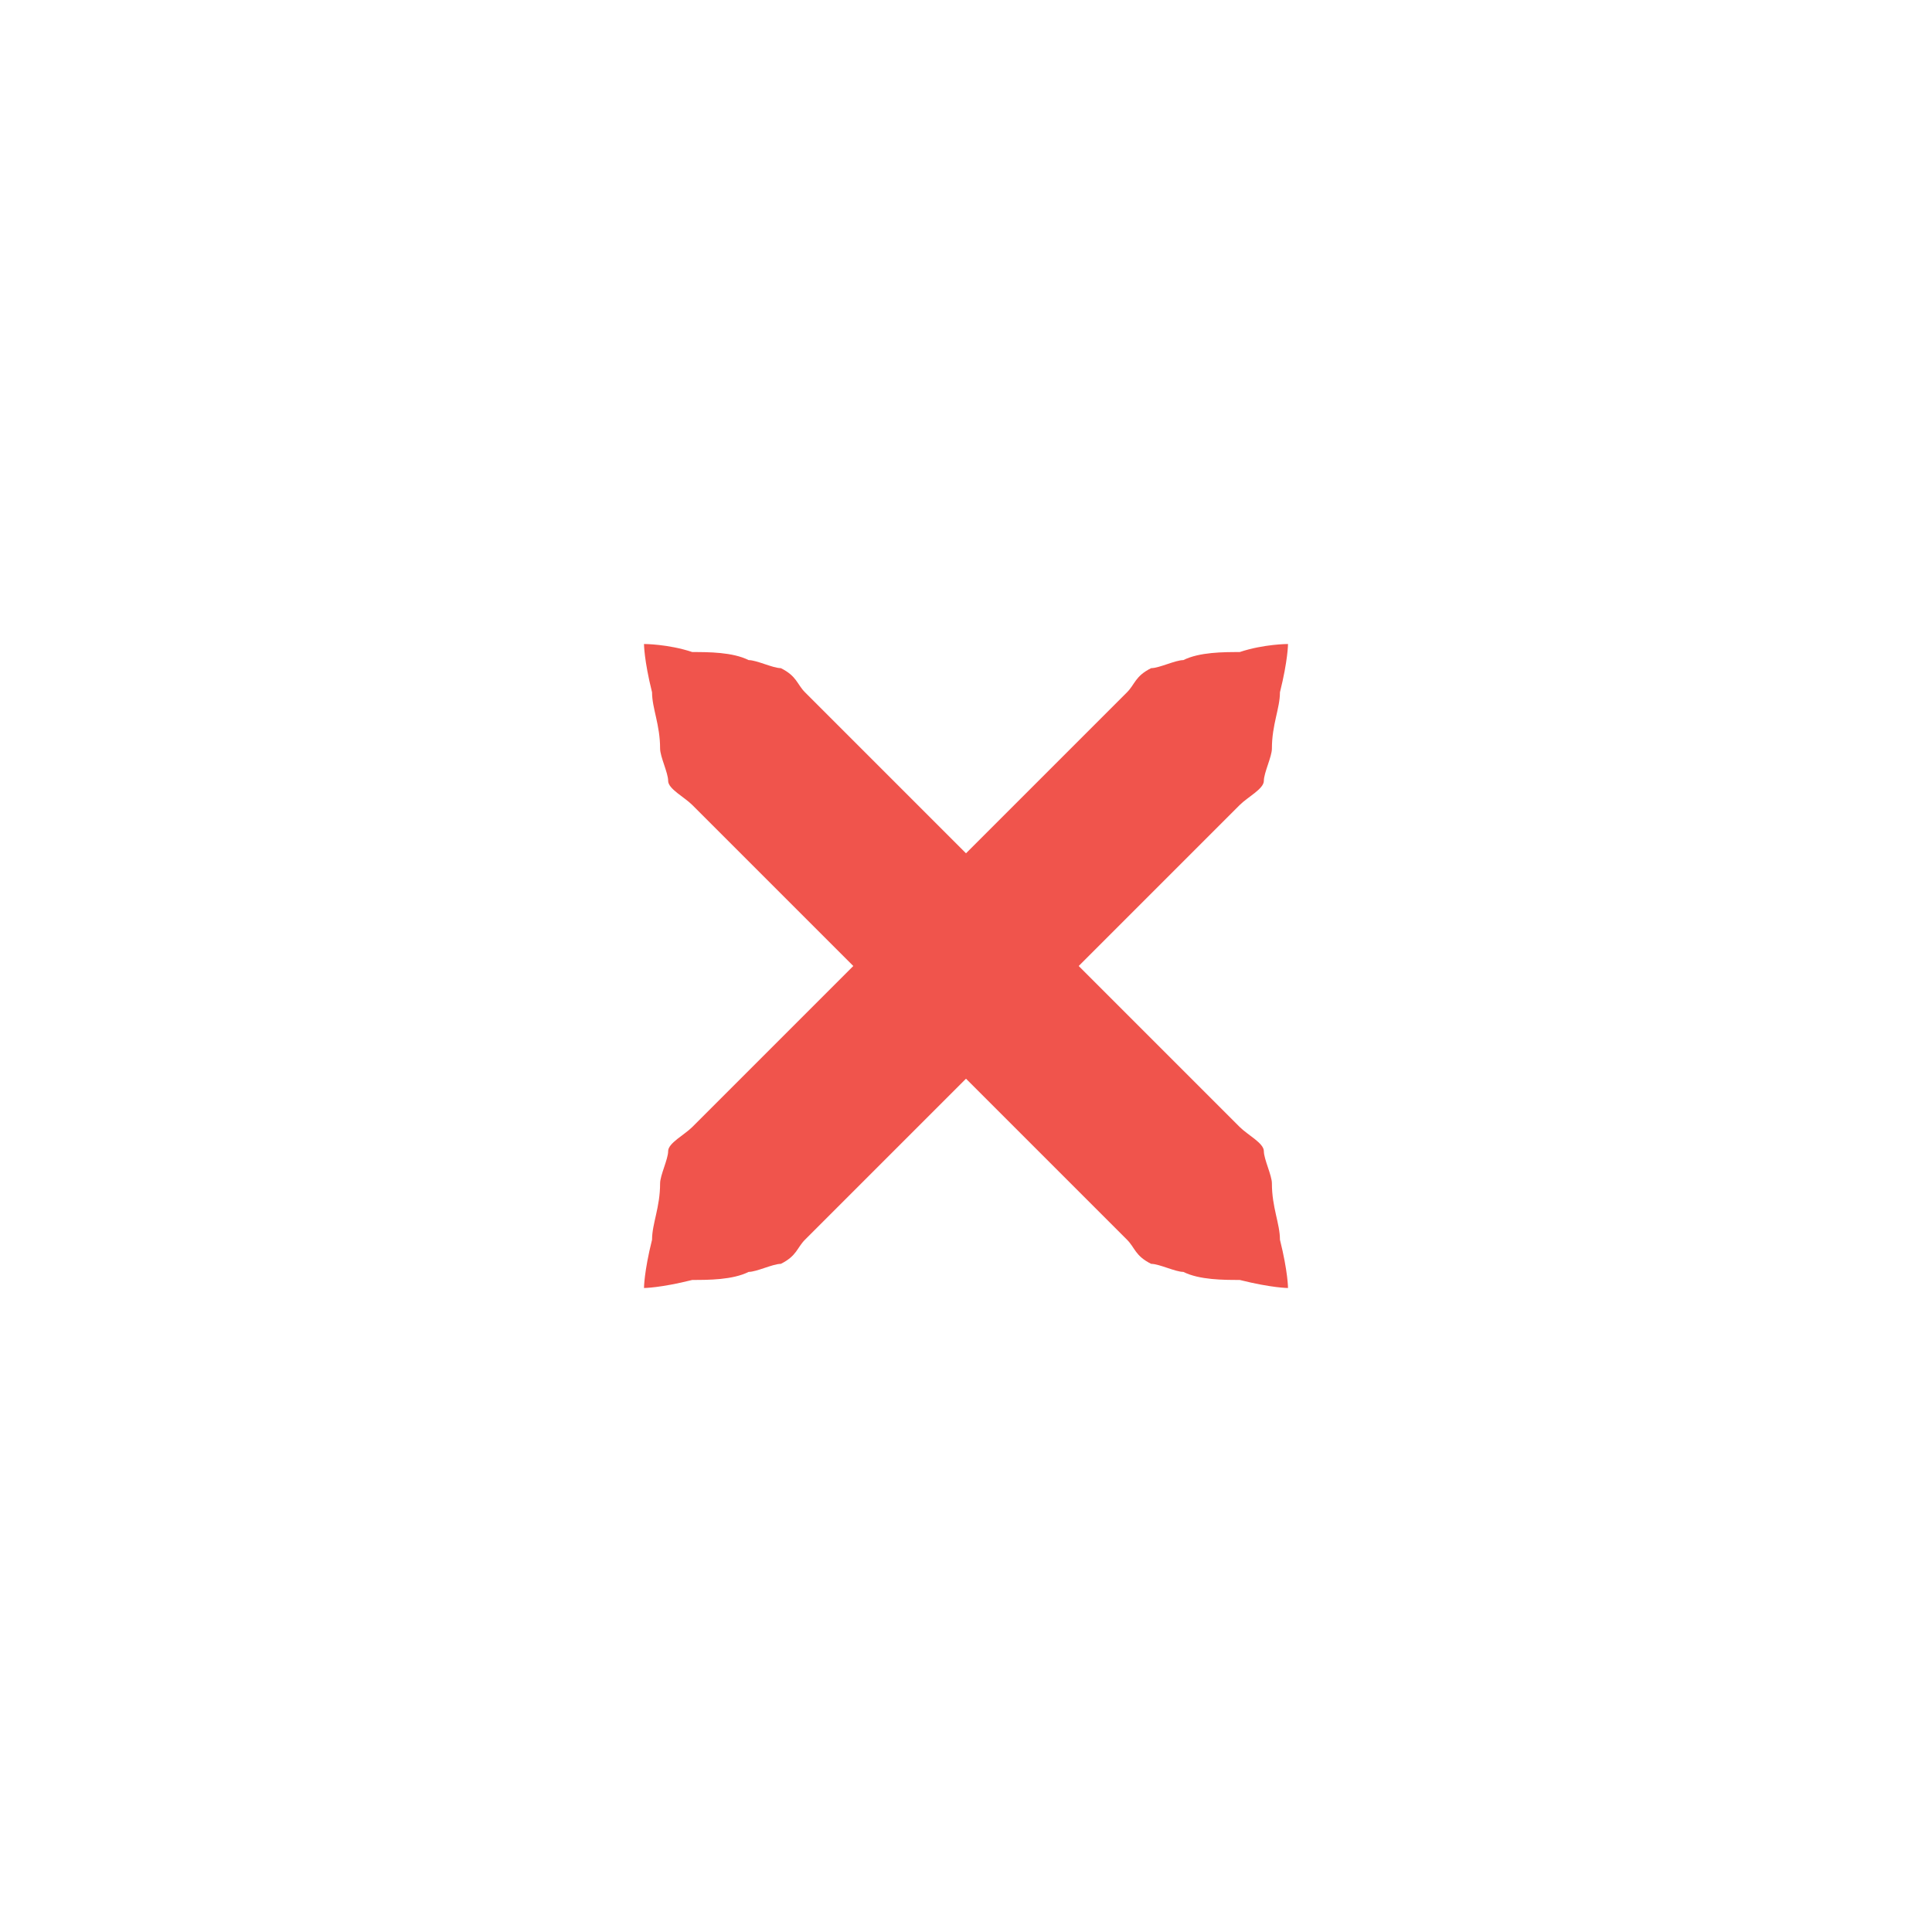
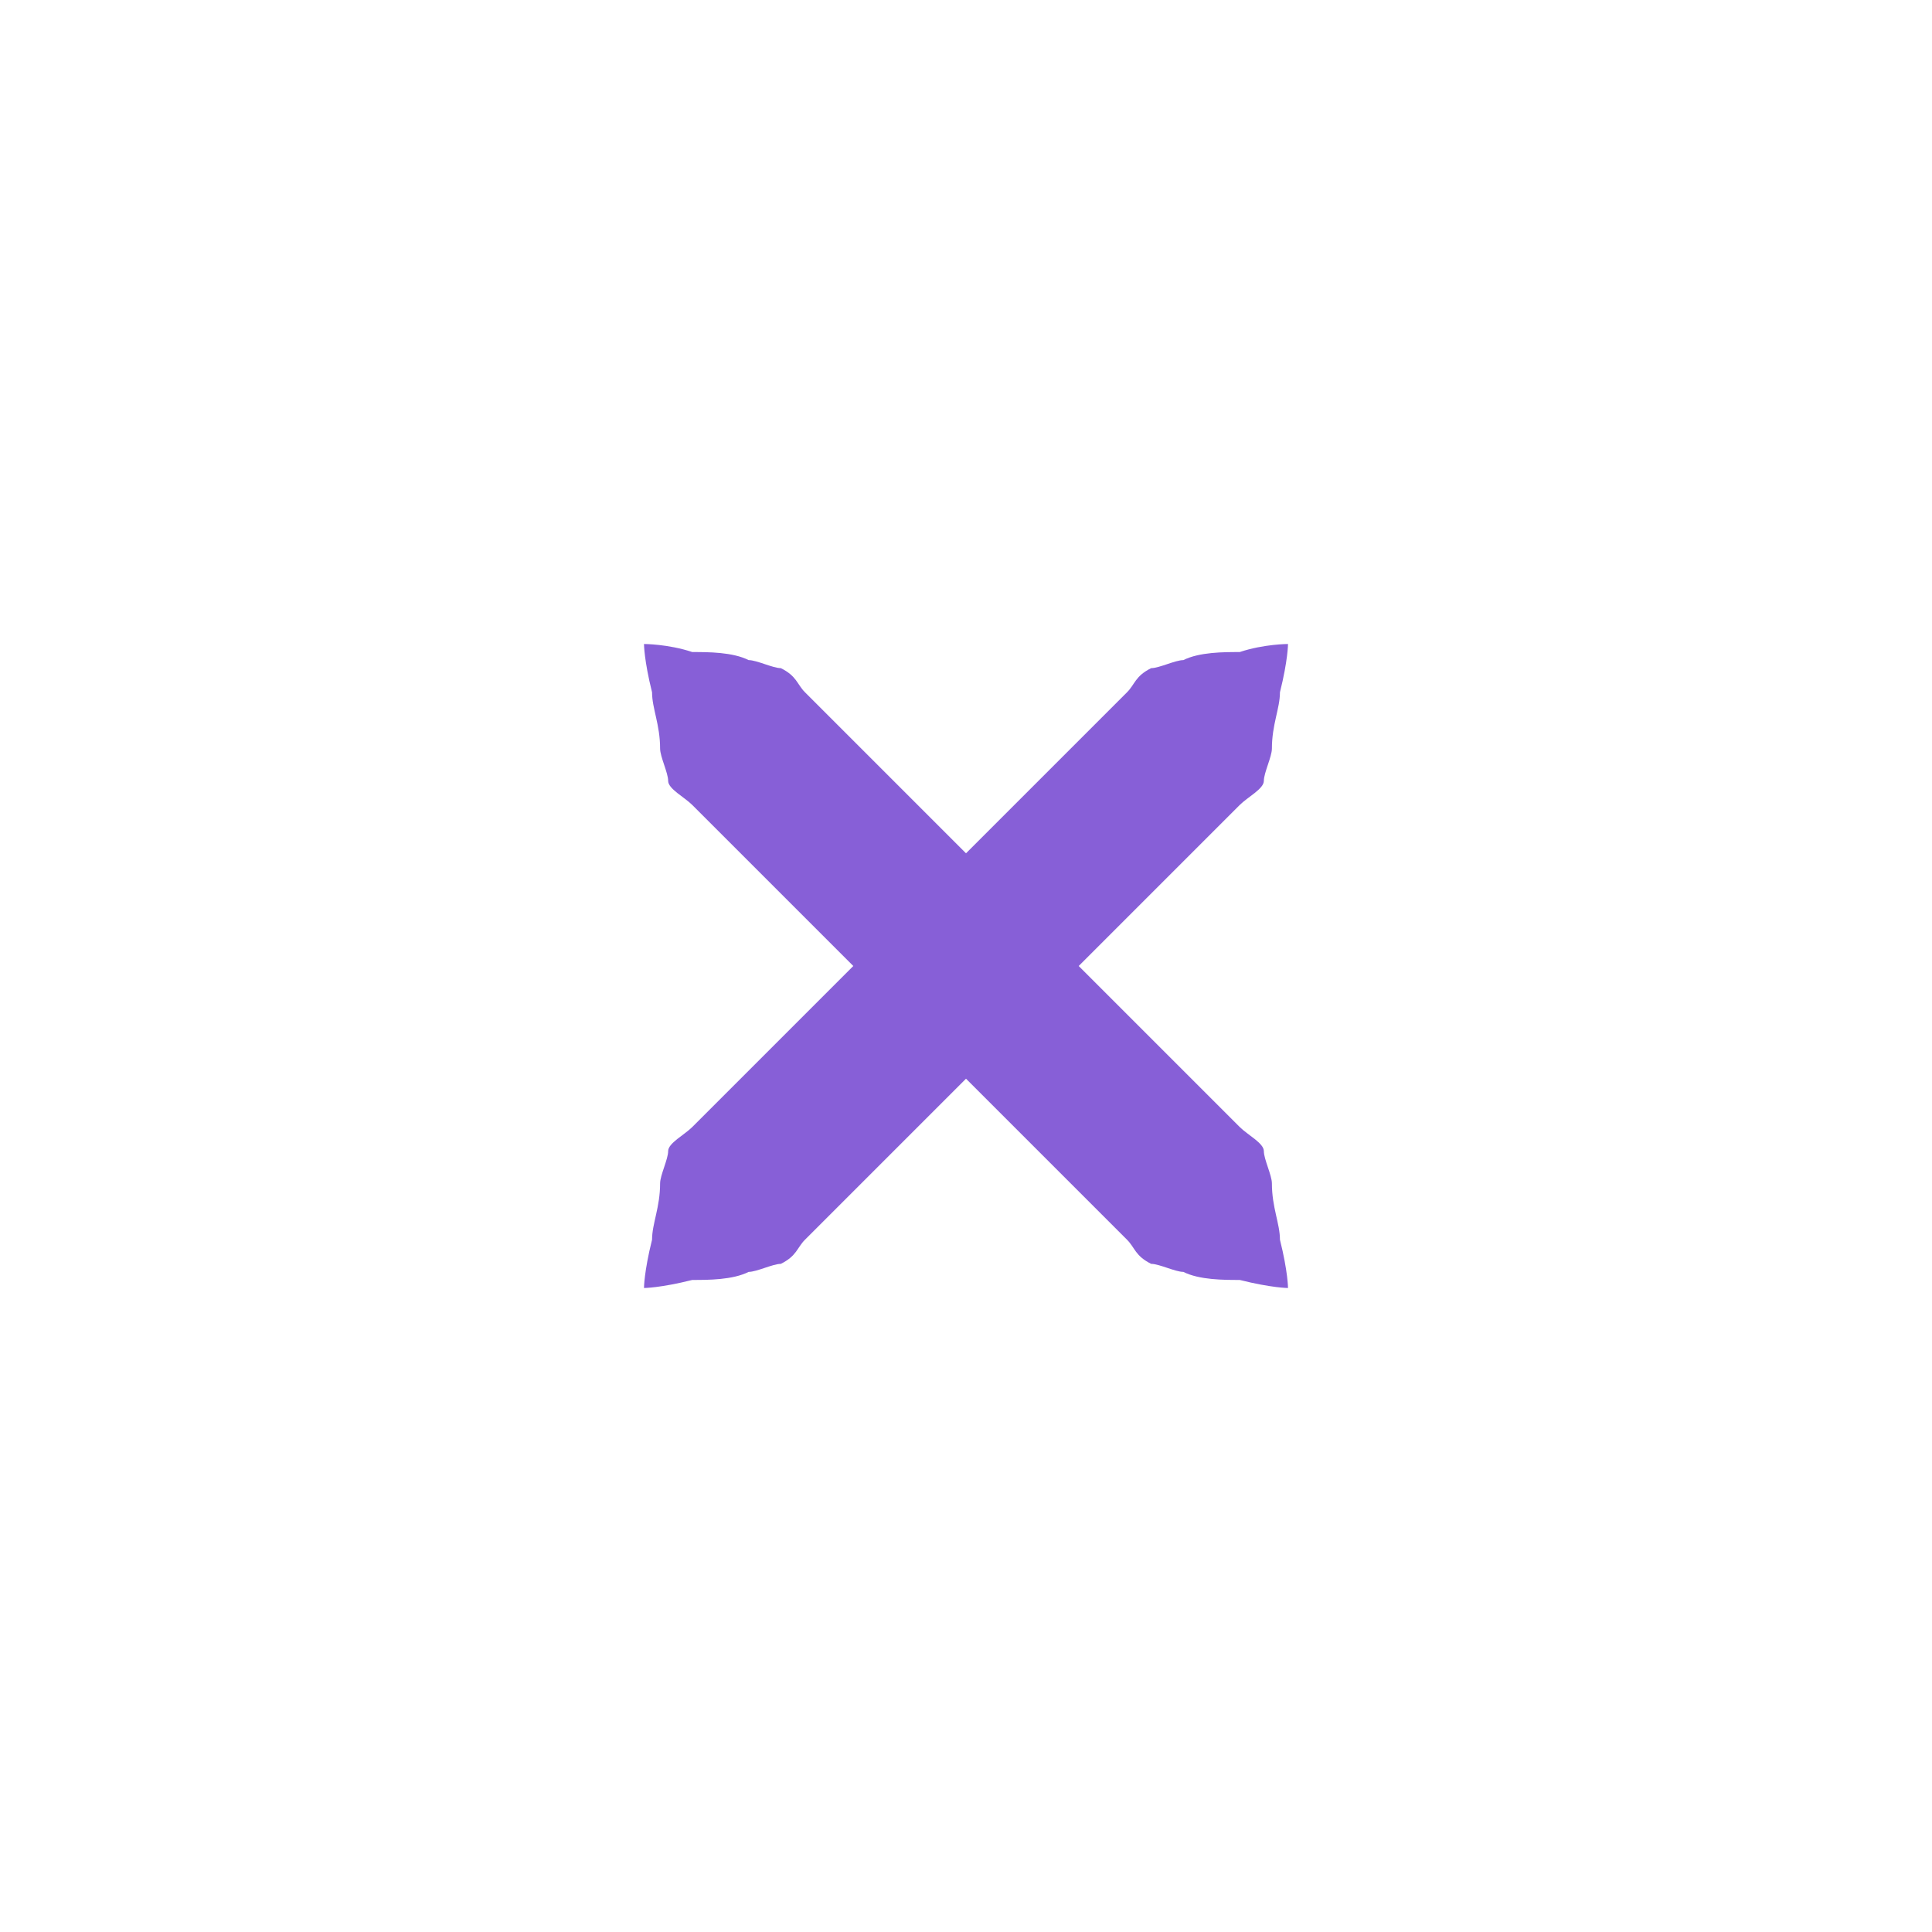
<svg xmlns="http://www.w3.org/2000/svg" xmlns:xlink="http://www.w3.org/1999/xlink" version="1.1" x="0px" y="0px" width="24px" height="24px" viewBox="0 0 24 24">
-   <path id="a" fill="#f0544c" d="M16,8c0,0,0,0.2-0.1,0.6c0,0.2-0.1,0.4-0.1,0.7c0,0.1-0.1,0.3-0.1,0.4c0,0.1-0.2,0.2-0.3,0.3c-0.7,0.7-1.7,1.7-2.7,2.7c-1,1-2,2-2.7,2.7c-0.1,0.1-0.1,0.2-0.3,0.3c-0.1,0-0.3,0.1-0.4,0.1c-0.2,0.1-0.5,0.1-0.7,0.1C8.2,16,8,16,8,16s0-0.2,0.1-0.6c0-0.2,0.1-0.4,0.1-0.7c0-0.1,0.1-0.3,0.1-0.4c0-0.1,0.2-0.2,0.3-0.3c0.7-0.7,1.7-1.7,2.7-2.7c1-1,2-2,2.7-2.7c0.1-0.1,0.1-0.2,0.3-0.3c0.1,0,0.3-0.1,0.4-0.1c0.2-0.1,0.5-0.1,0.7-0.1C15.7,8,16,8,16,8z" />
+   <path id="a" fill="#875fd7" d="M16,8c0,0,0,0.2-0.1,0.6c0,0.2-0.1,0.4-0.1,0.7c0,0.1-0.1,0.3-0.1,0.4c0,0.1-0.2,0.2-0.3,0.3c-0.7,0.7-1.7,1.7-2.7,2.7c-1,1-2,2-2.7,2.7c-0.1,0.1-0.1,0.2-0.3,0.3c-0.1,0-0.3,0.1-0.4,0.1c-0.2,0.1-0.5,0.1-0.7,0.1C8.2,16,8,16,8,16s0-0.2,0.1-0.6c0-0.2,0.1-0.4,0.1-0.7c0-0.1,0.1-0.3,0.1-0.4c0-0.1,0.2-0.2,0.3-0.3c0.7-0.7,1.7-1.7,2.7-2.7c1-1,2-2,2.7-2.7c0.1-0.1,0.1-0.2,0.3-0.3c0.1,0,0.3-0.1,0.4-0.1c0.2-0.1,0.5-0.1,0.7-0.1C15.7,8,16,8,16,8z" />
  <use xlink:href="#a" transform="matrix(-1,0,0,1,24,0)" />
</svg>
